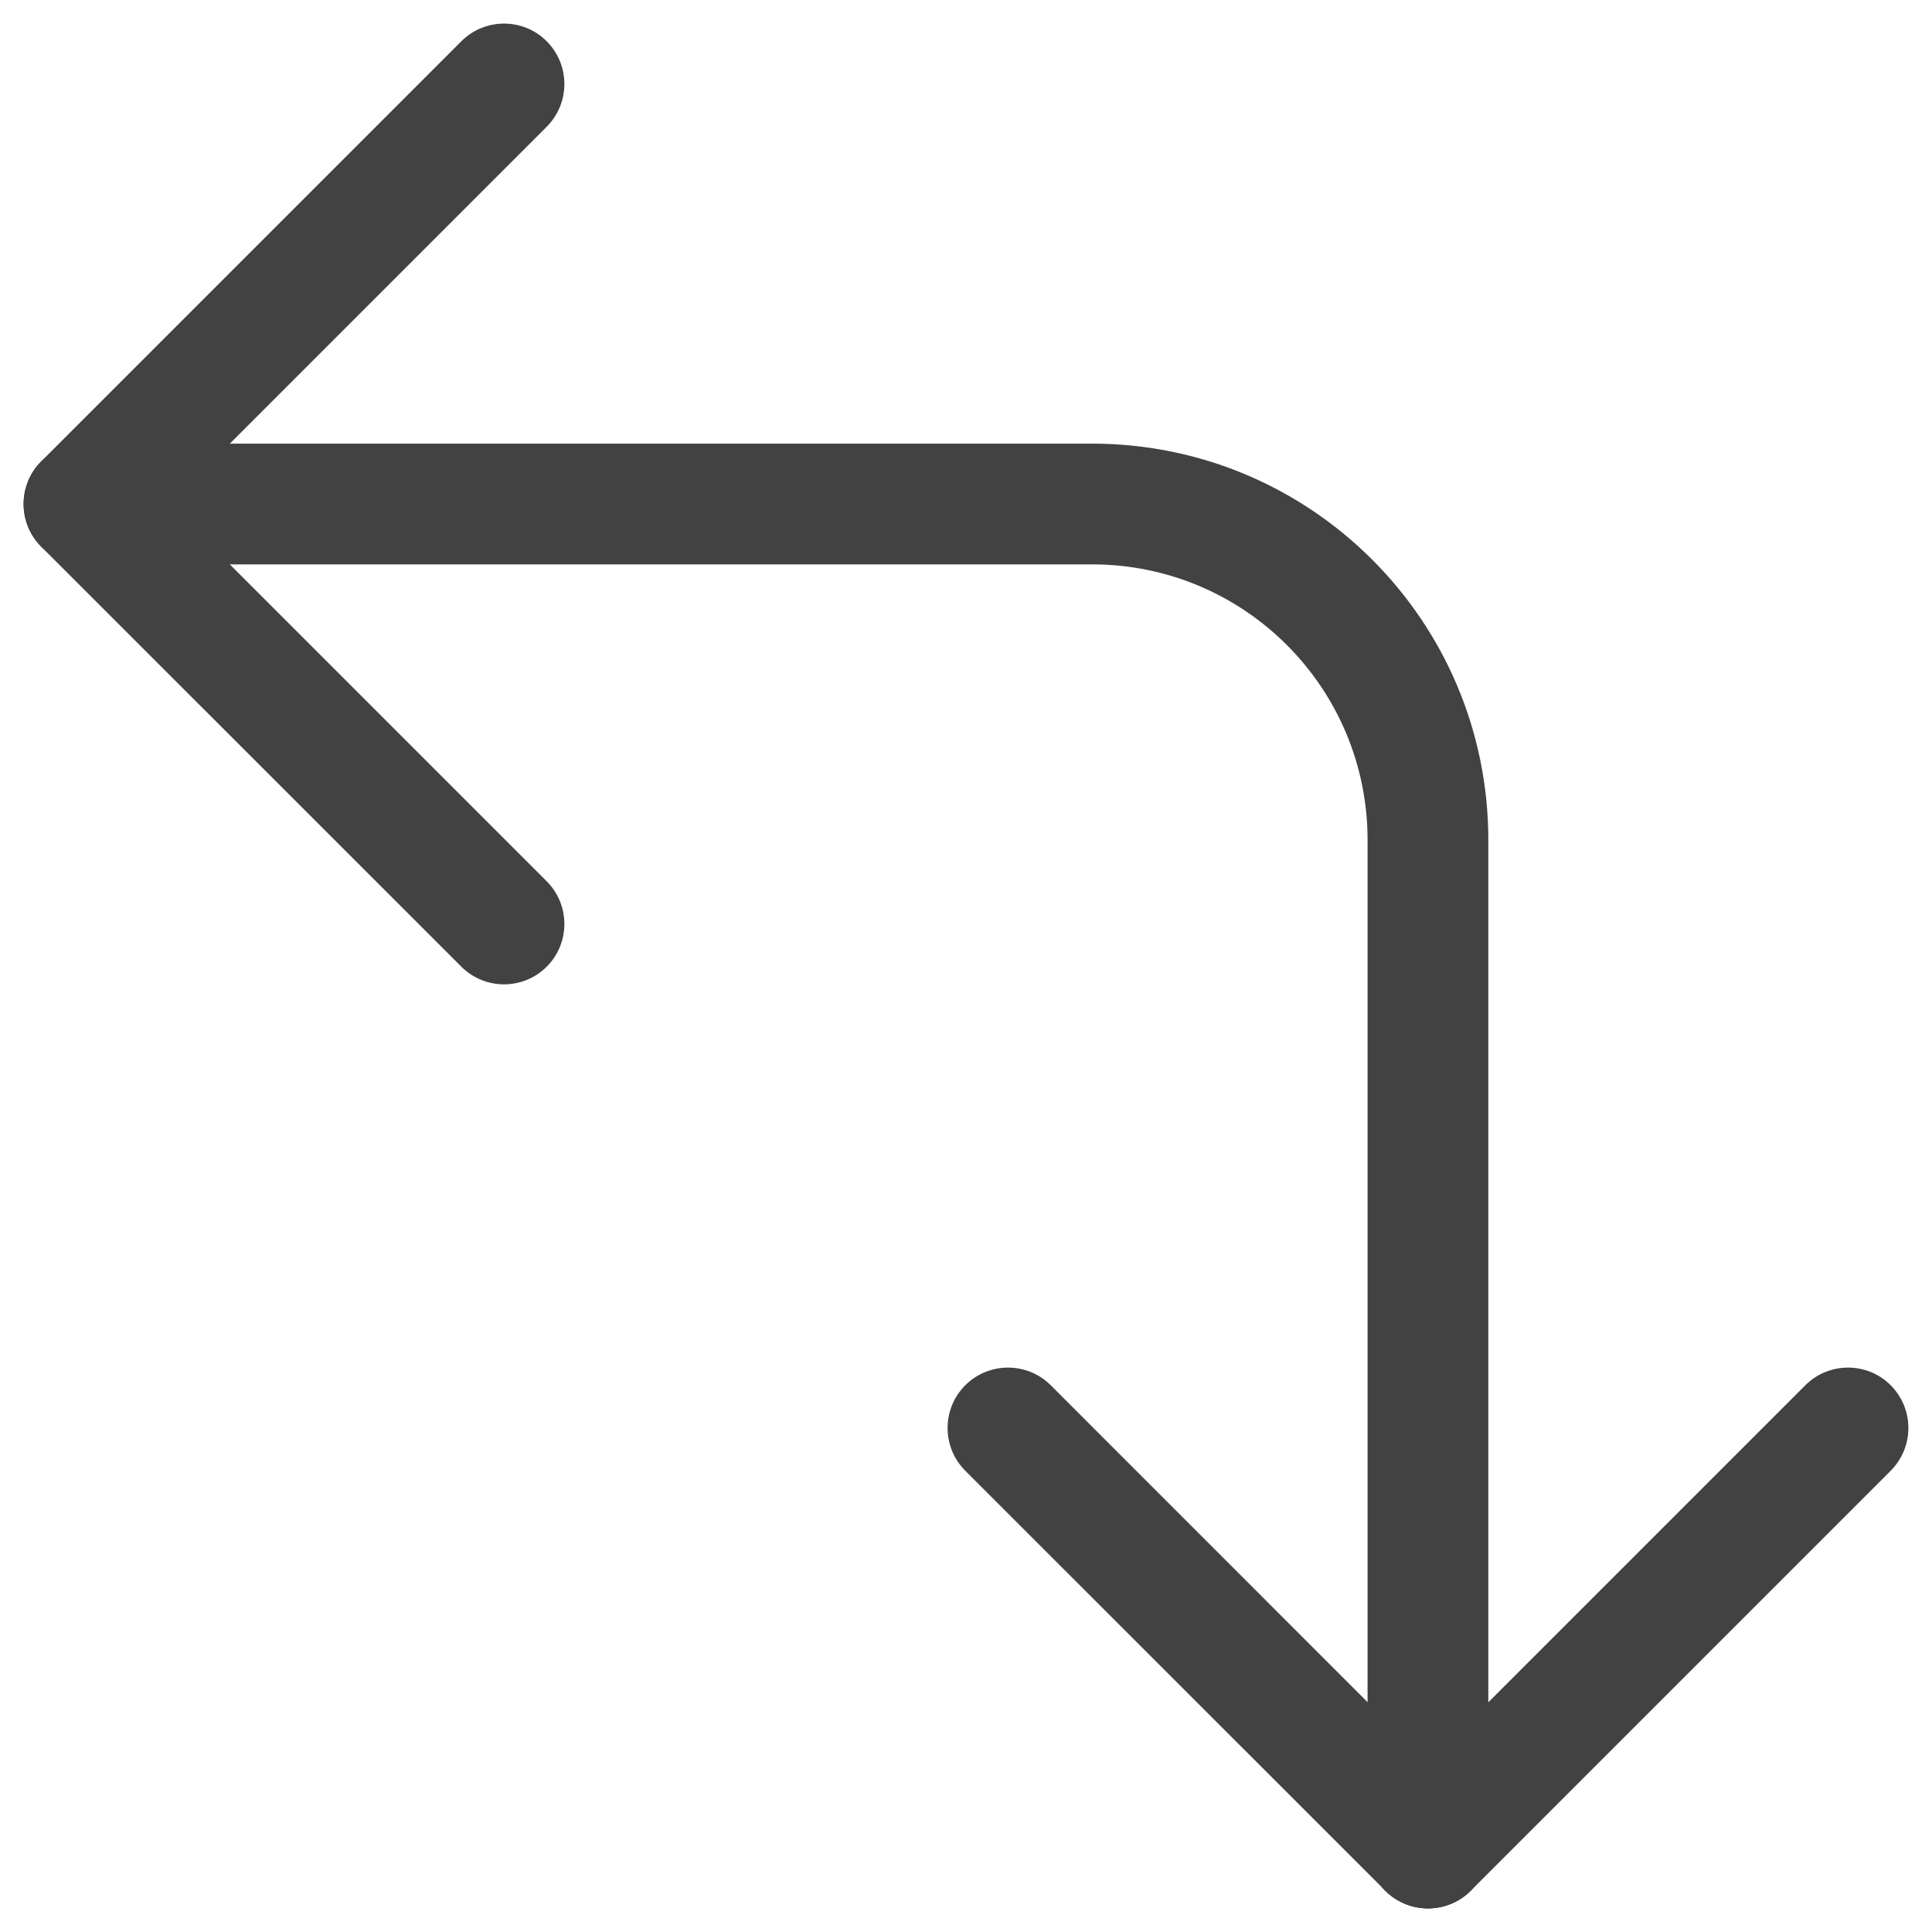
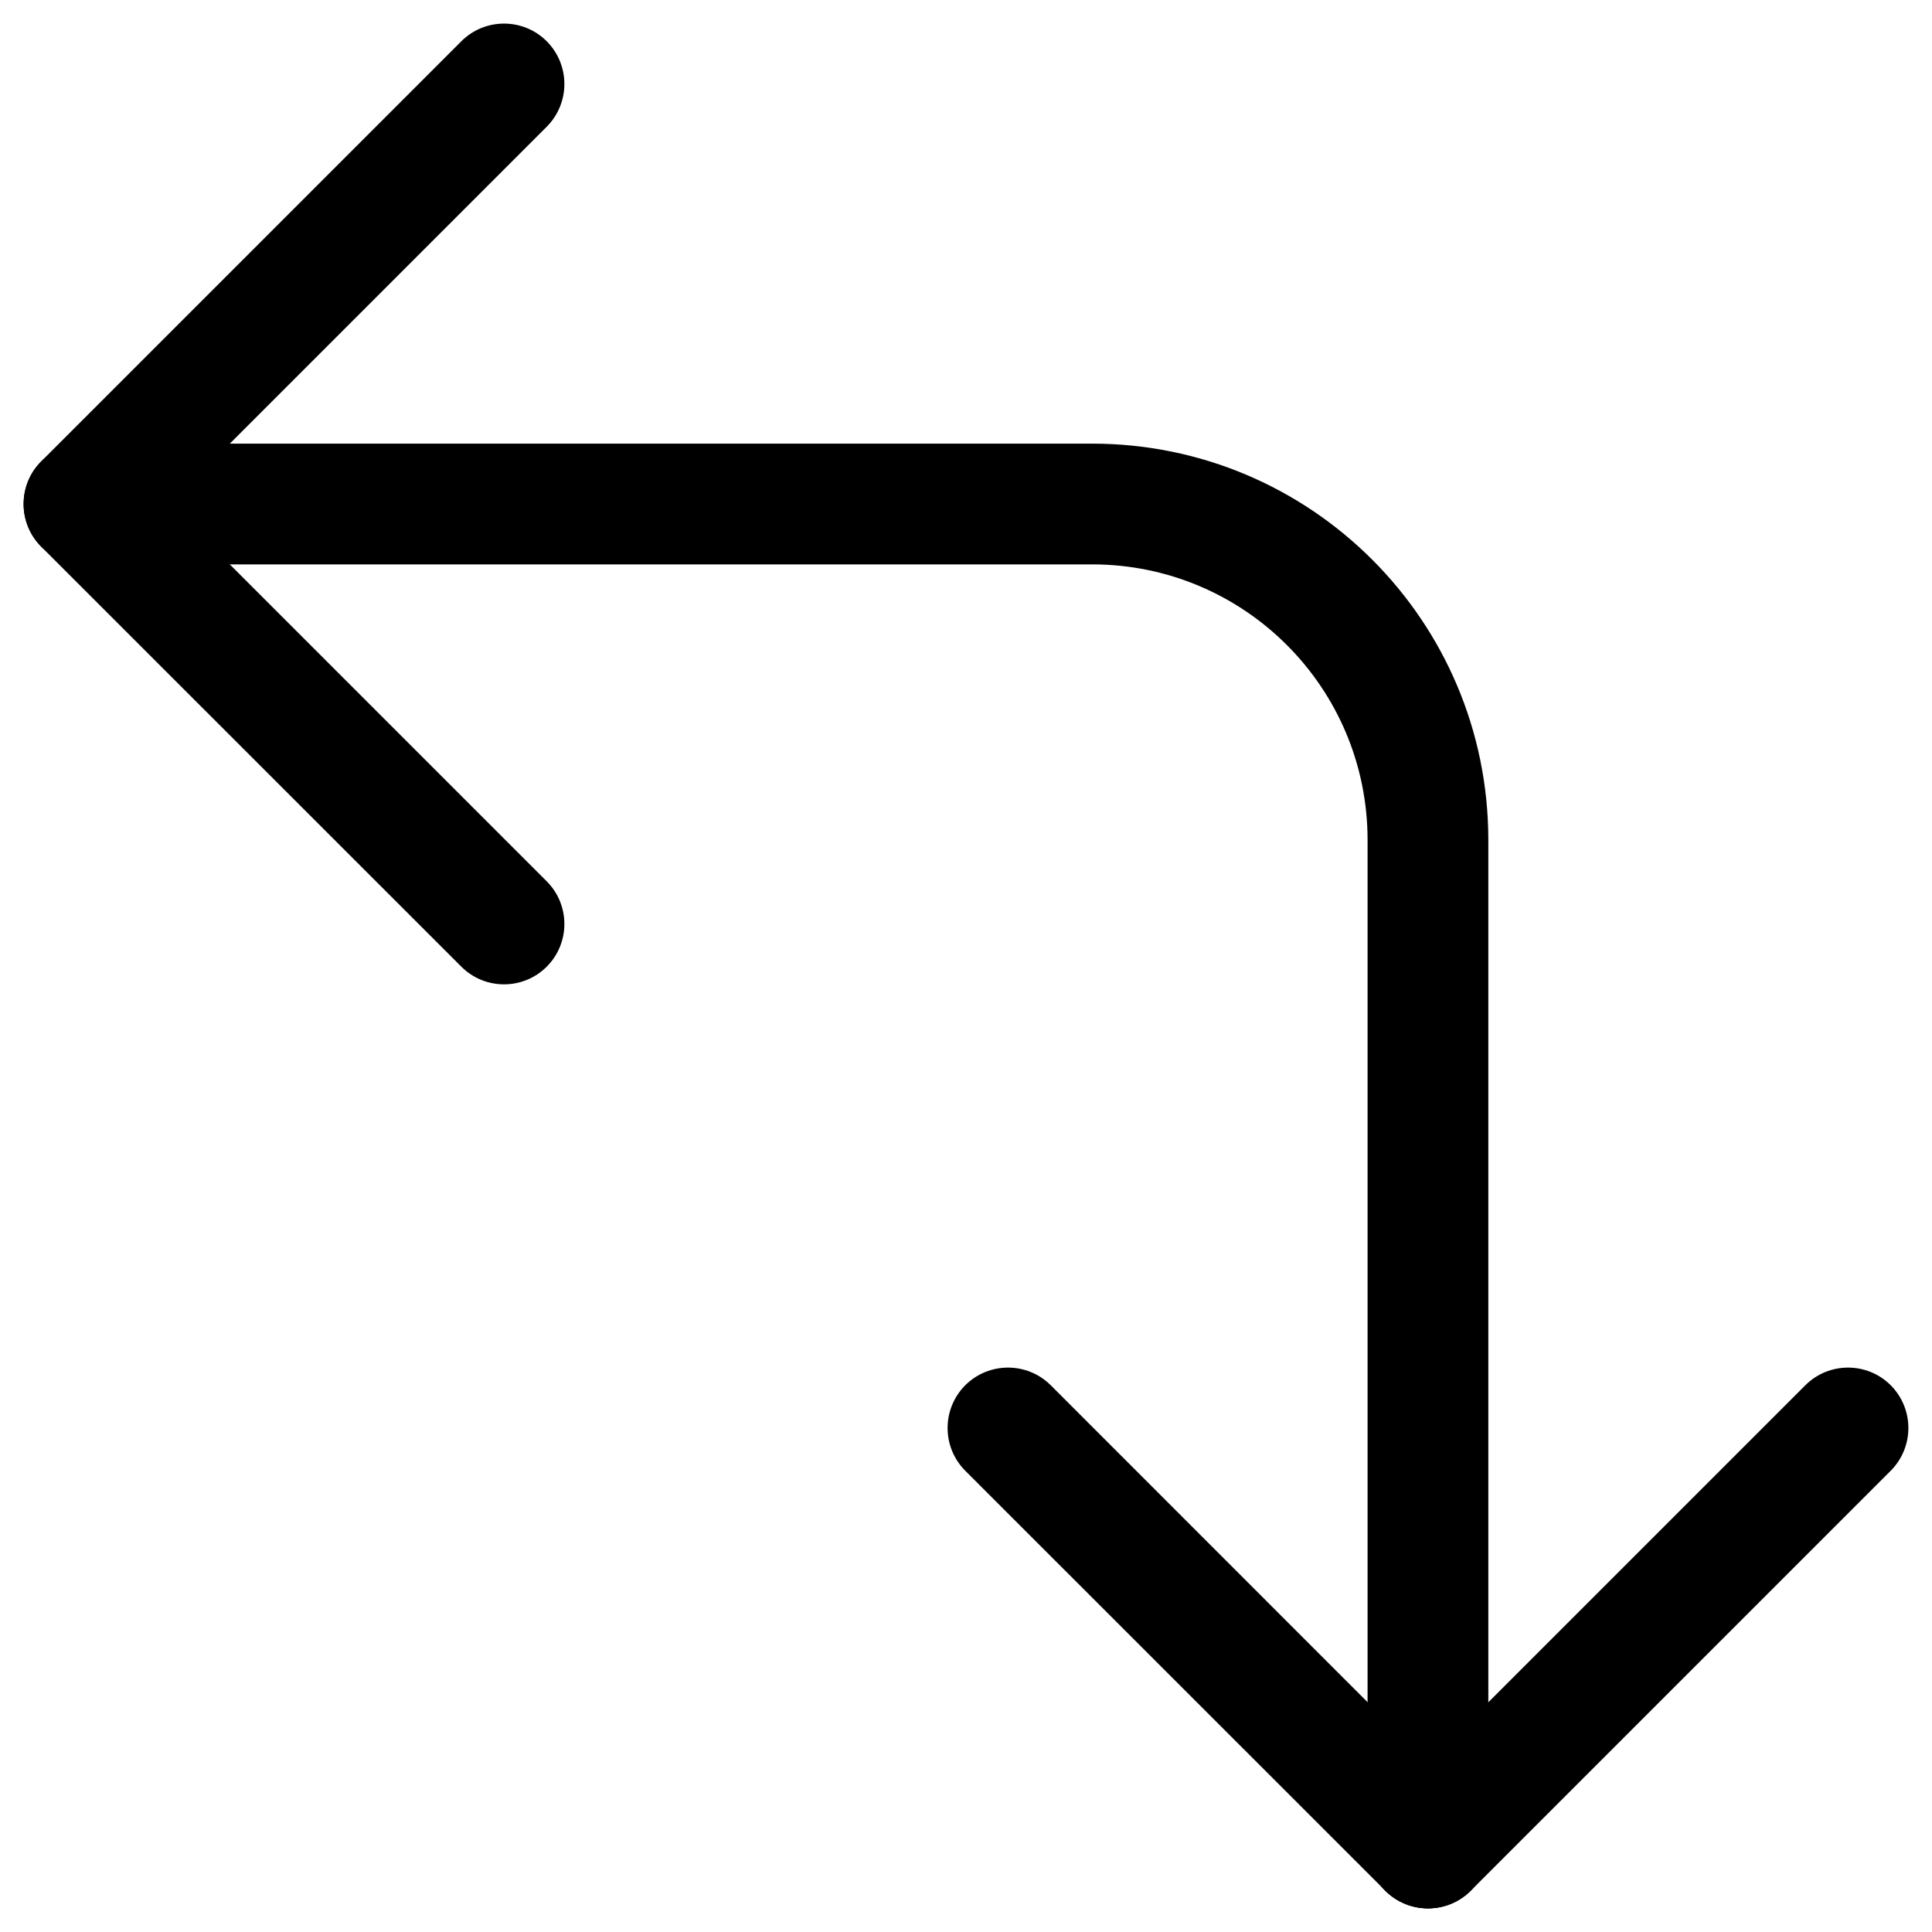
- <svg xmlns="http://www.w3.org/2000/svg" width="16" height="16" viewBox="0 0 16 16" fill="#424242">
+ <svg xmlns="http://www.w3.org/2000/svg" width="16" height="16" viewBox="0 0 16 16" fill="currentColor">
  <path transform="translate(0.6956522 4.173913)" d="M10.63 11.13 C10.63 11.407 10.854 11.63 11.13 11.63 C11.407 11.63 11.63 11.407 11.63 11.13 L11.13 11.13 L10.63 11.13 Z M0 -0.5 C-0.276 -0.5 -0.5 -0.276 -0.5 0 C-0.5 0.276 -0.276 0.5 0 0.5 L0 0 L0 -0.5 Z M11.13 11.13 L11.63 11.13 L11.63 2.783 L11.13 2.783 L10.63 2.783 L10.63 11.13 L11.13 11.13 Z M11.13 2.783 L11.63 2.783 C11.63 0.969 10.161 -0.5 8.348 -0.5 L8.348 0 L8.348 0.5 C9.609 0.5 10.63 1.521 10.63 2.783 L11.13 2.783 Z M8.348 0 L8.348 -0.5 L0 -0.5 L0 0 L0 0.5 L8.348 0.5 L8.348 0 Z" />
  <path transform="translate(0.6956522 0.6956522)" d="M3.125 7.31 C3.32 7.505 3.637 7.505 3.832 7.31 C4.027 7.115 4.027 6.798 3.832 6.603 L3.478 6.957 L3.125 7.31 Z M0 3.478 L-0.354 3.125 C-0.549 3.32 -0.549 3.637 -0.354 3.832 L0 3.478 Z M3.832 0.354 C4.027 0.158 4.027 -0.158 3.832 -0.354 C3.637 -0.549 3.32 -0.549 3.125 -0.354 L3.478 0 L3.832 0.354 Z M3.478 6.957 L3.832 6.603 L0.354 3.125 L0 3.478 L-0.354 3.832 L3.125 7.31 L3.478 6.957 Z M0 3.478 L0.354 3.832 L3.832 0.354 L3.478 0 L3.125 -0.354 L-0.354 3.125 L0 3.478 Z" />
  <path transform="translate(8.347826 11.82609)" d="M3.125 3.832 C3.32 4.027 3.637 4.027 3.832 3.832 C4.027 3.637 4.027 3.32 3.832 3.125 L3.478 3.478 L3.125 3.832 Z M0.354 -0.354 C0.158 -0.549 -0.158 -0.549 -0.354 -0.354 C-0.549 -0.158 -0.549 0.158 -0.354 0.354 L0 0 L0.354 -0.354 Z M3.478 3.478 L3.832 3.125 L0.354 -0.354 L0 0 L-0.354 0.354 L3.125 3.832 L3.478 3.478 Z" />
  <path transform="translate(11.82609 11.82609)" d="M3.832 0.354 C4.027 0.158 4.027 -0.158 3.832 -0.354 C3.637 -0.549 3.32 -0.549 3.125 -0.354 L3.478 0 L3.832 0.354 Z M-0.354 3.125 C-0.549 3.32 -0.549 3.637 -0.354 3.832 C-0.158 4.027 0.158 4.027 0.354 3.832 L0 3.478 L-0.354 3.125 Z M3.478 0 L3.125 -0.354 L-0.354 3.125 L0 3.478 L0.354 3.832 L3.832 0.354 L3.478 0 Z" />
</svg>
